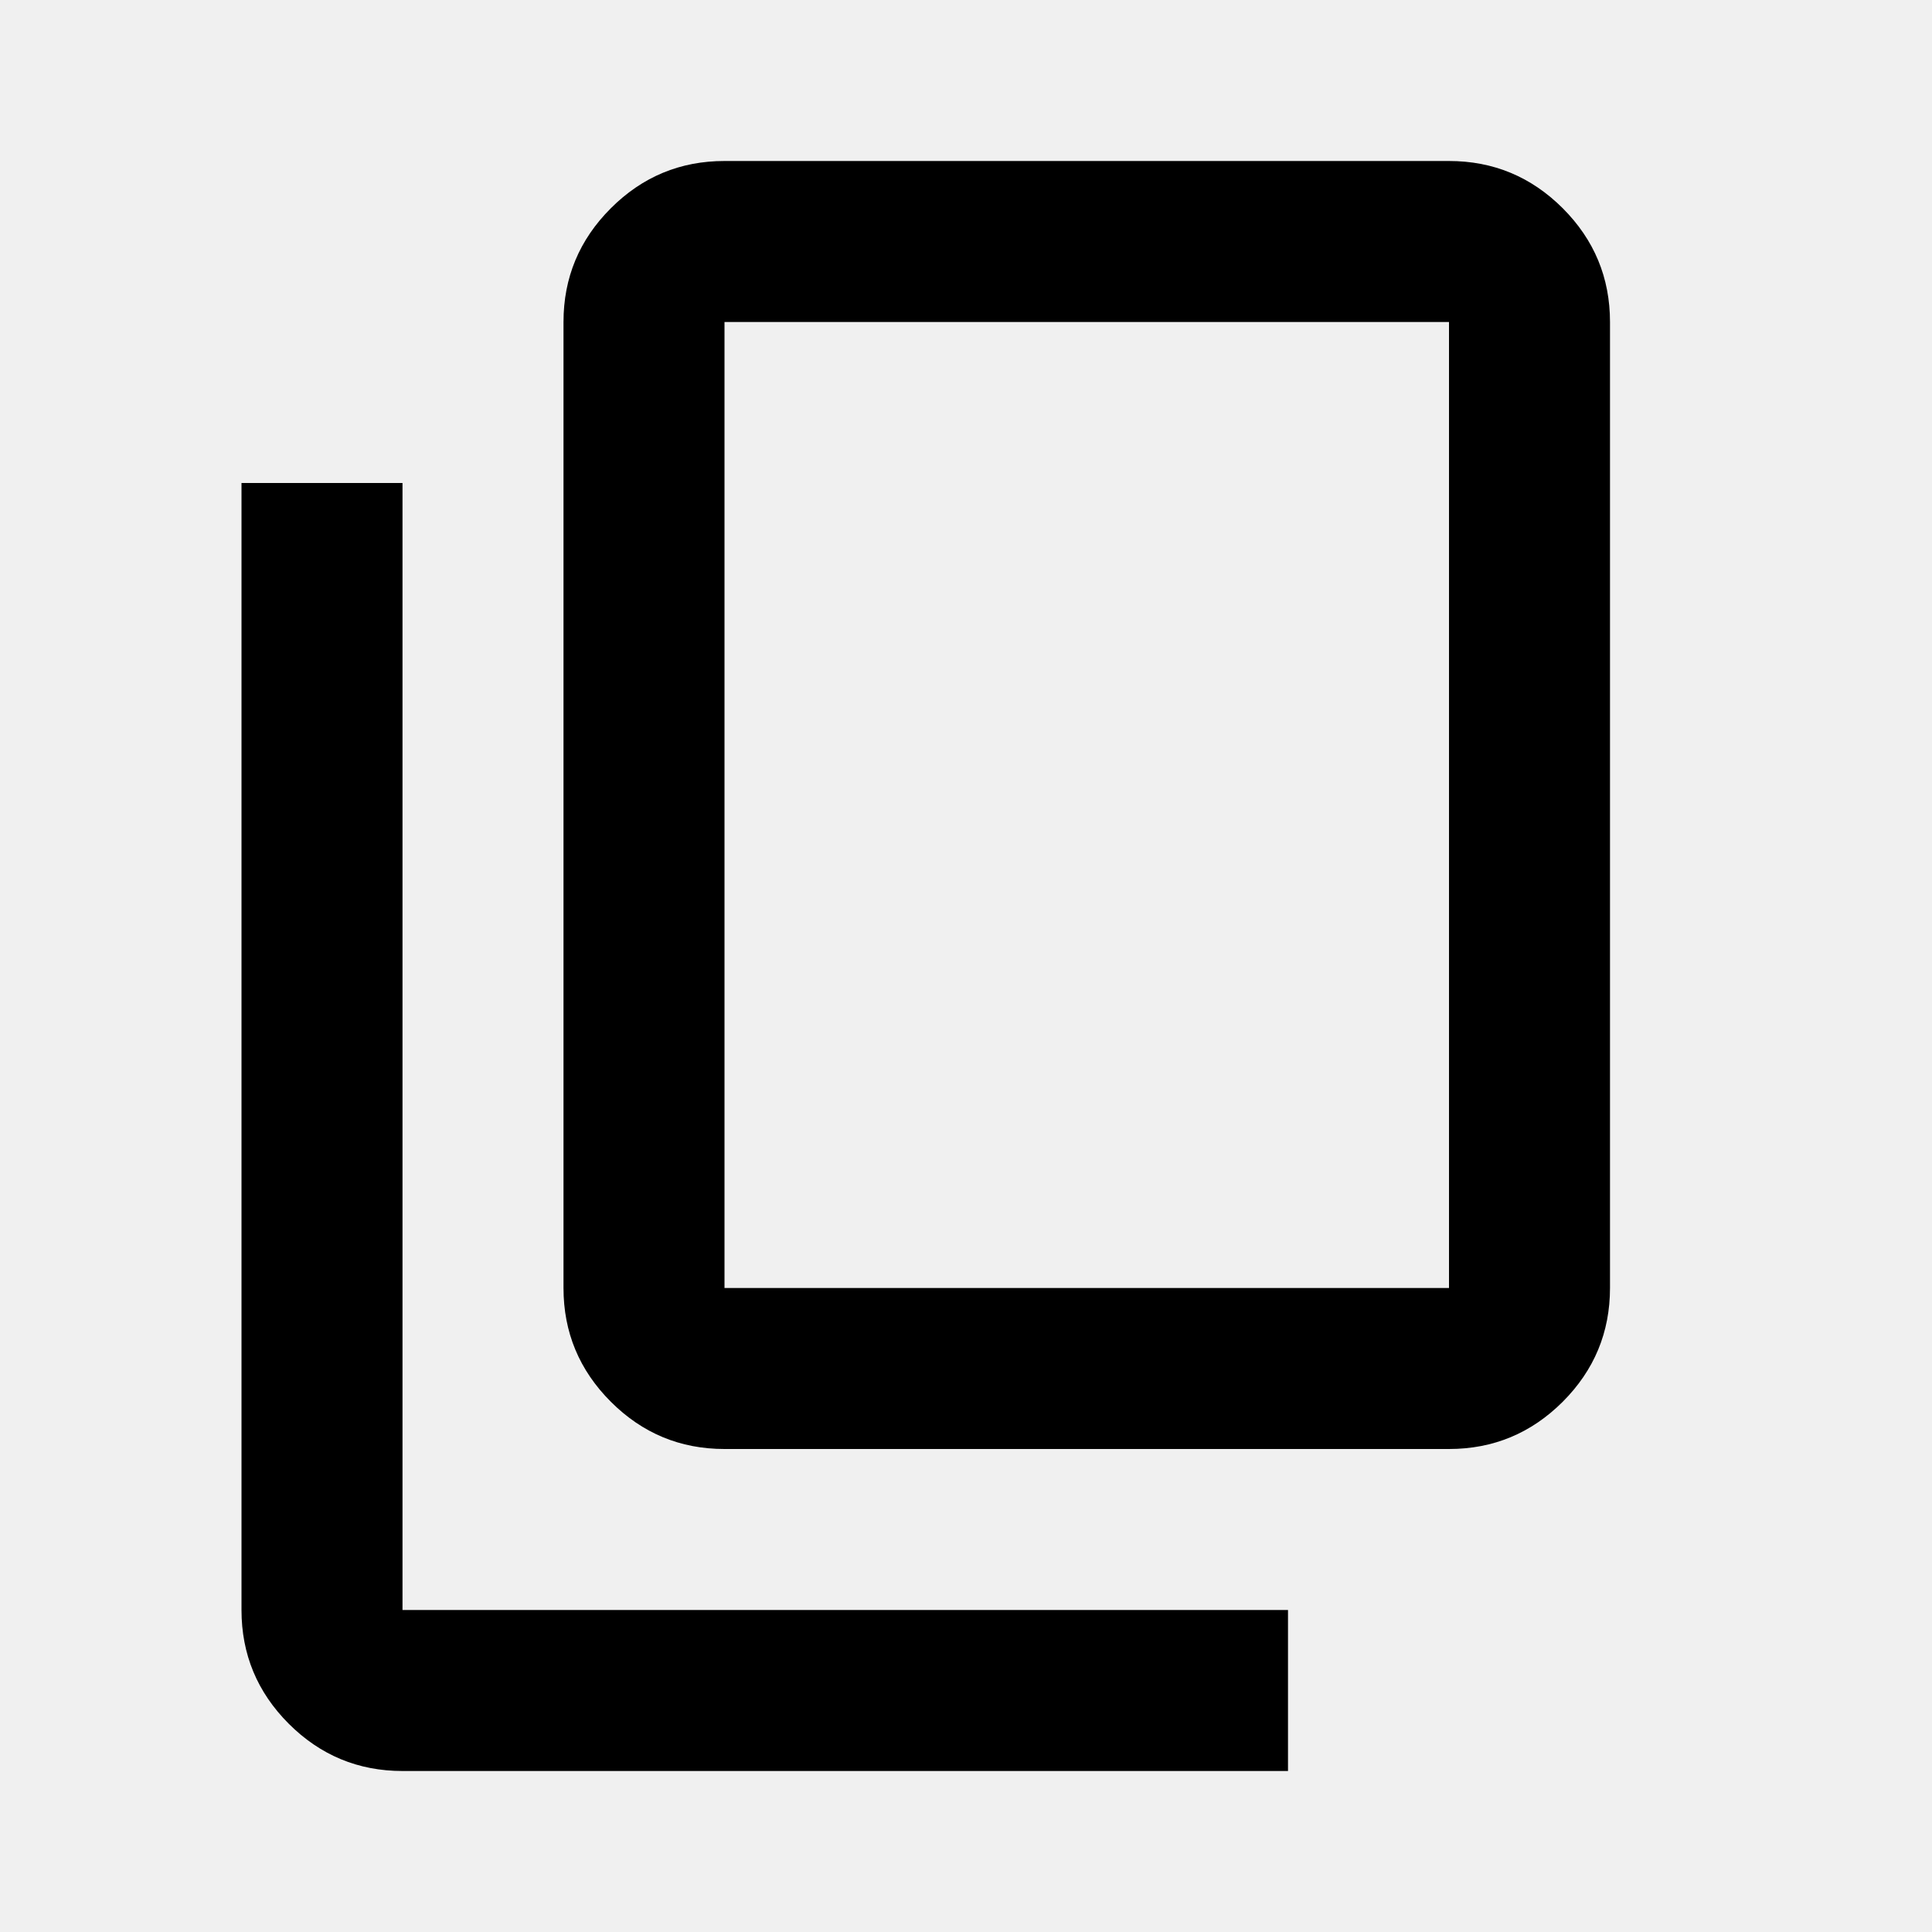
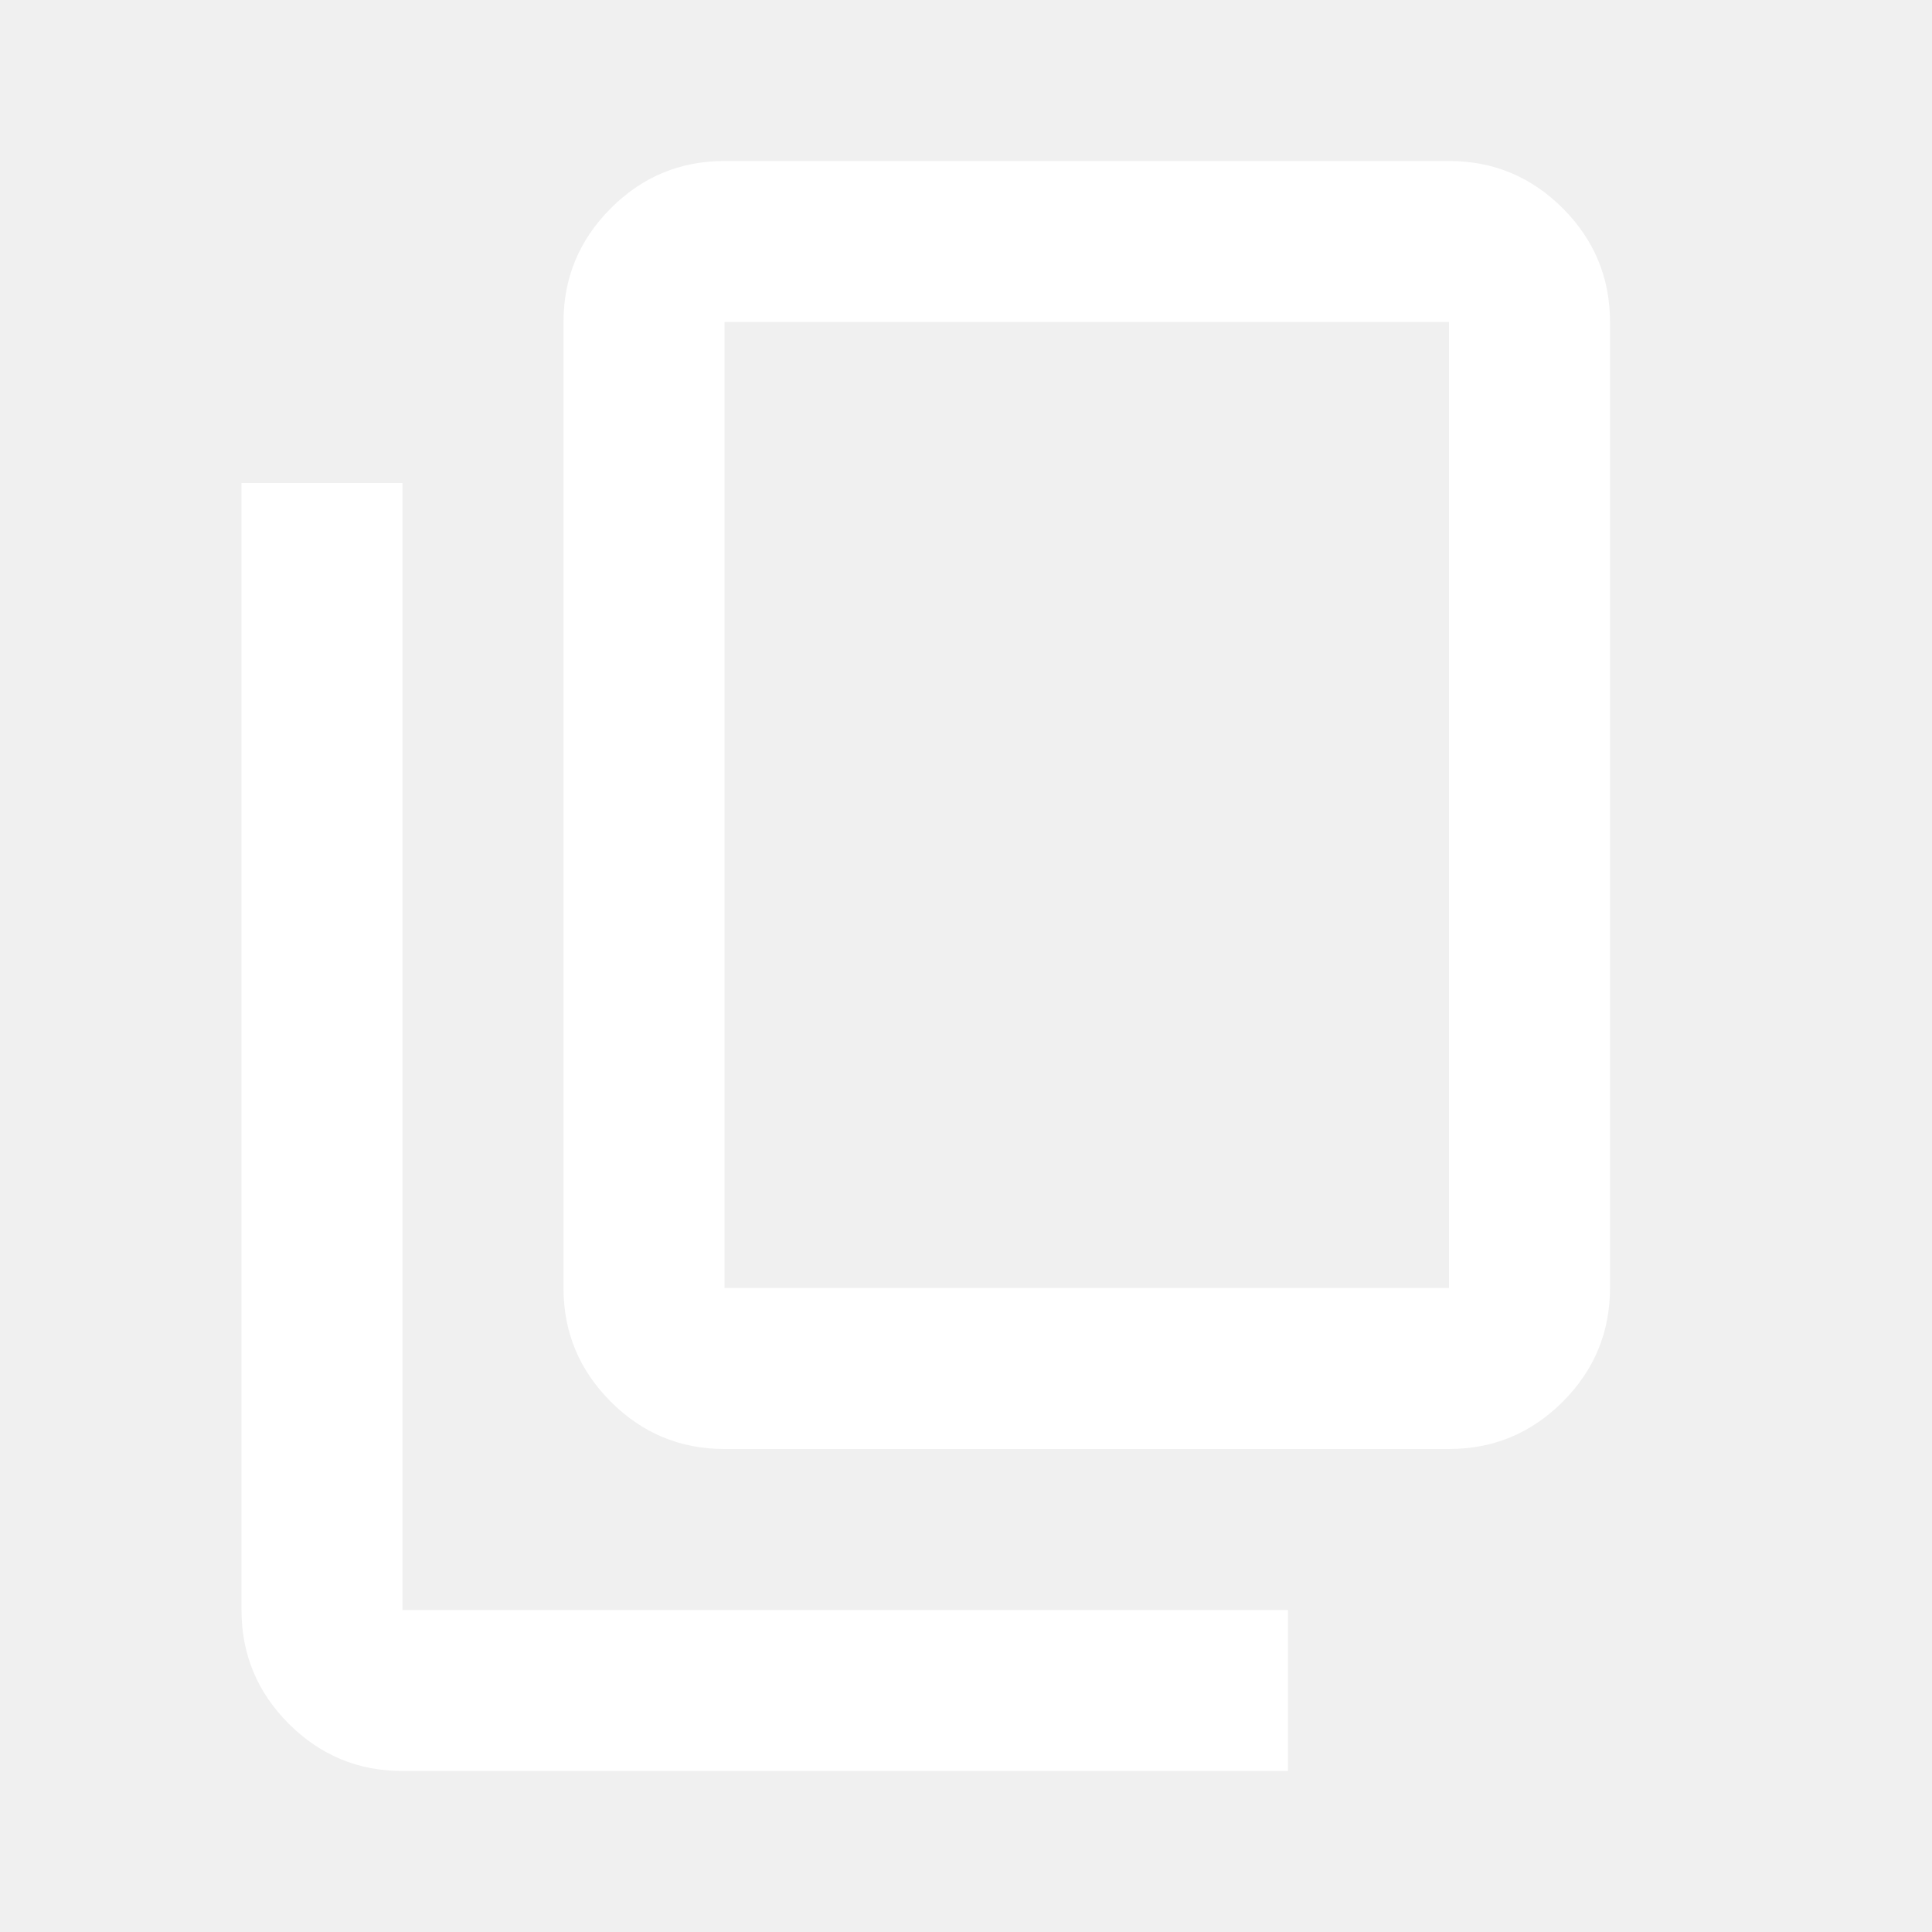
- <svg xmlns="http://www.w3.org/2000/svg" viewBox="0 0 24 24">
+ <svg xmlns="http://www.w3.org/2000/svg" fill="white" viewBox="0 0 24 24">
  <path d="M5 22q-.825 0-1.413-.587Q3 20.825 3 20V6h2v14h11v2Zm4-4q-.825 0-1.412-.587Q7 16.825 7 16V4q0-.825.588-1.413Q8.175 2 9 2h9q.825 0 1.413.587Q20 3.175 20 4v12q0 .825-.587 1.413Q18.825 18 18 18Zm0-2h9V4H9v12Zm0 0V4v12Z" />
</svg>
